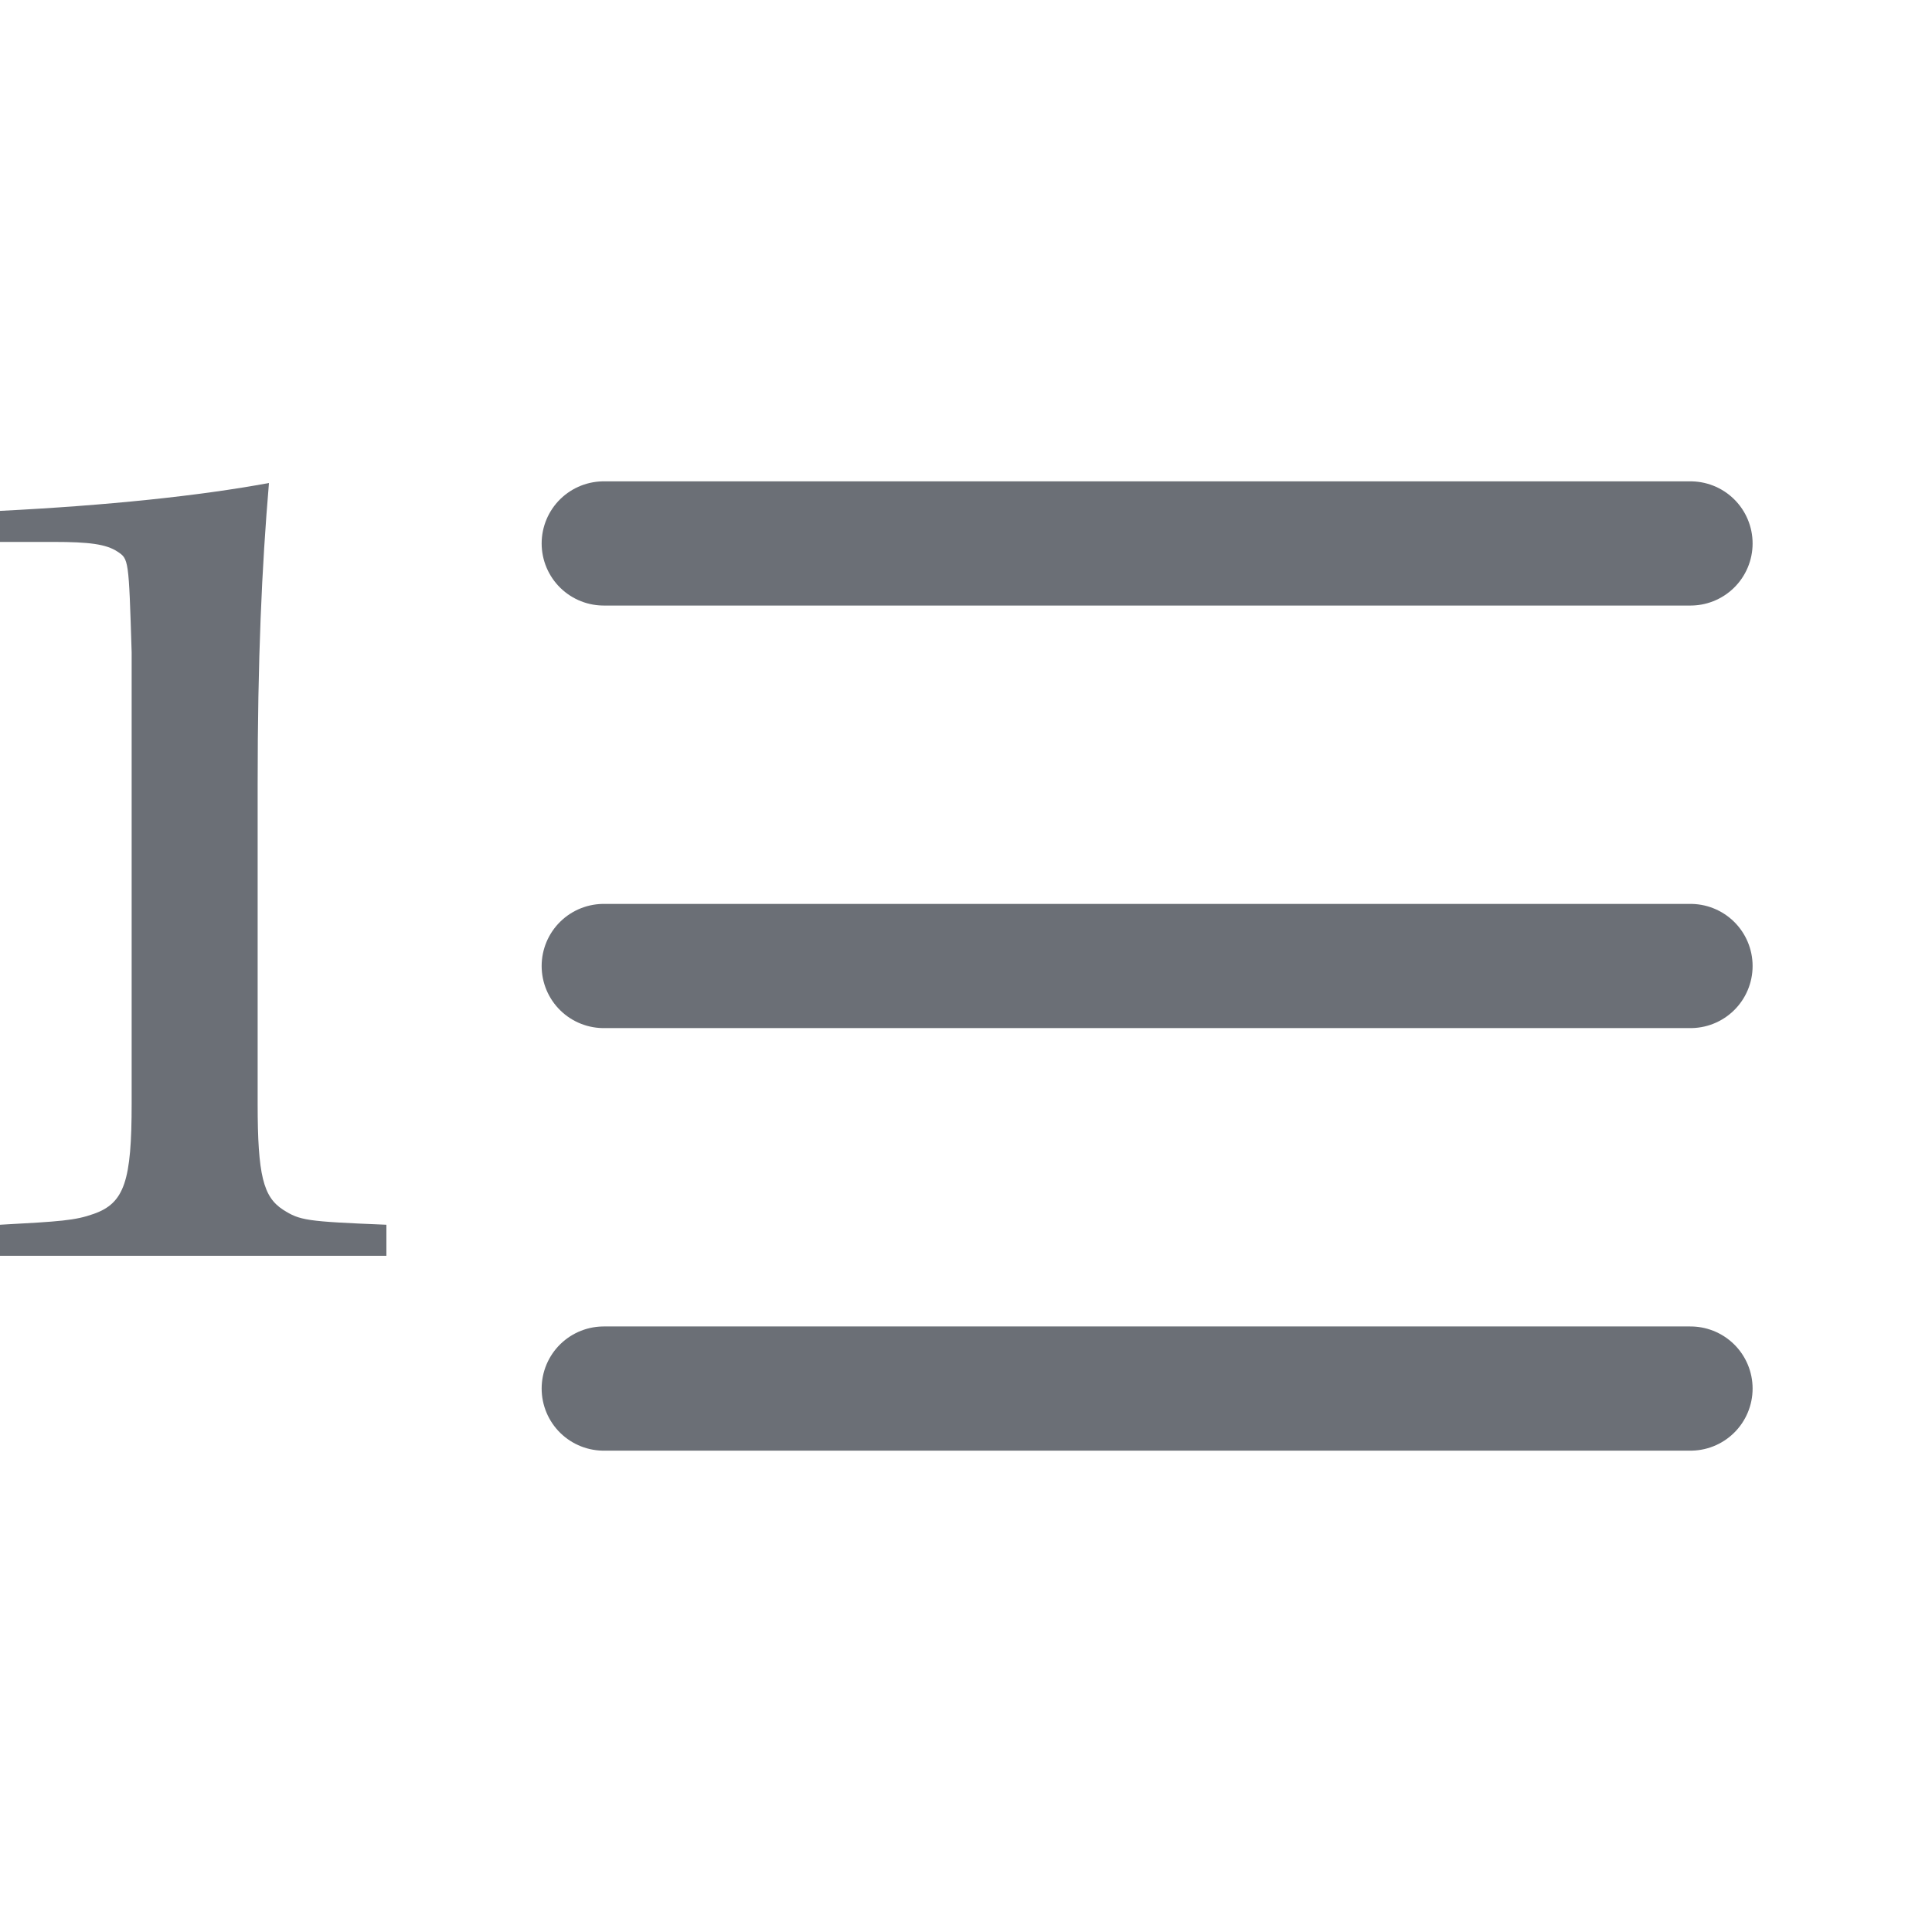
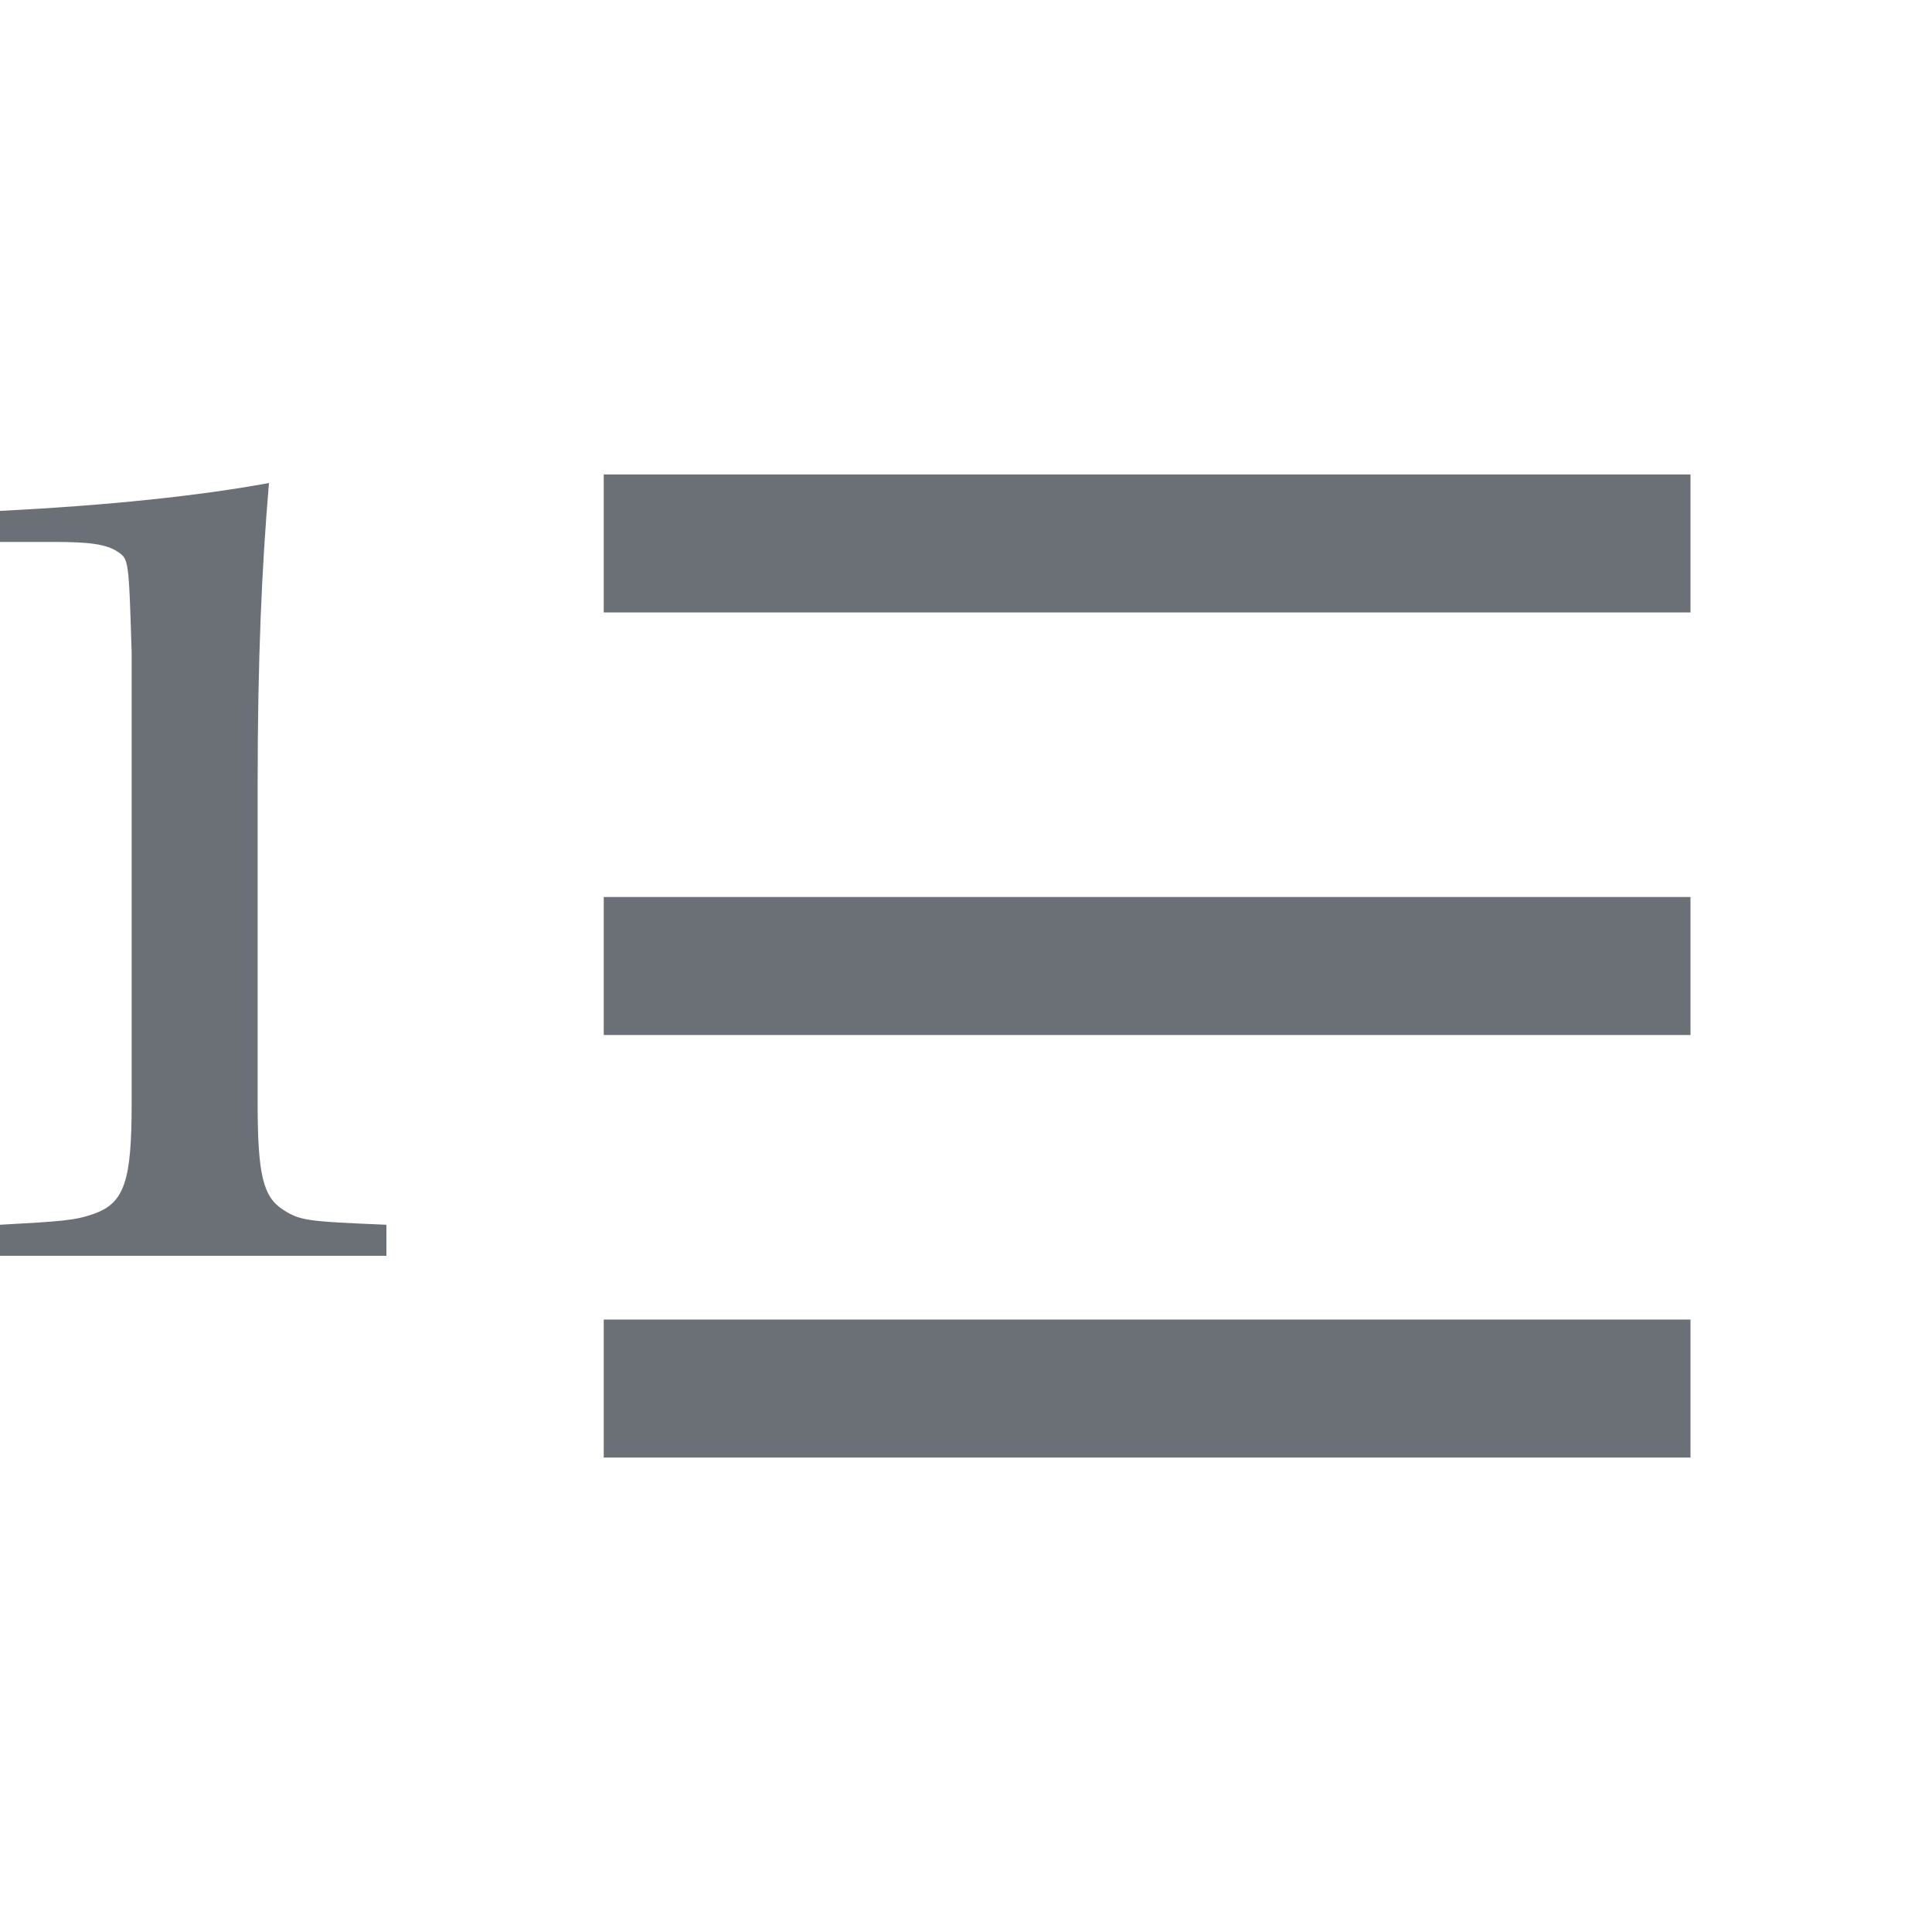
<svg xmlns="http://www.w3.org/2000/svg" width="14" height="14" viewBox="0 0 14 14" fill="none">
-   <path d="M4.375 10.062H12.25M4.375 3.938H12.25H4.375ZM4.375 7H12.25H4.375Z" stroke="#6B6F76" stroke-width="0.9" stroke-linecap="round" stroke-linejoin="round" />
+   <path d="M4.375 10.062H12.25M4.375 3.938H12.25H4.375ZM4.375 7H12.25H4.375Z" stroke="#6B6F76" strokeWidth="0.9" strokeLinecap="round" strokeLinejoin="round" />
  <path d="M0 9.1H2.8V8.875C2.215 8.851 2.174 8.844 2.051 8.766C1.908 8.673 1.867 8.517 1.867 7.997V5.69C1.867 4.774 1.897 4.114 1.949 3.5C1.446 3.593 0.779 3.663 0 3.702V3.927H0.39C0.646 3.927 0.769 3.943 0.851 3.997C0.933 4.051 0.933 4.051 0.954 4.727V7.997C0.954 8.556 0.903 8.719 0.677 8.797C0.544 8.844 0.441 8.851 0 8.875V9.1Z" fill="#6B6F76" />
</svg>
